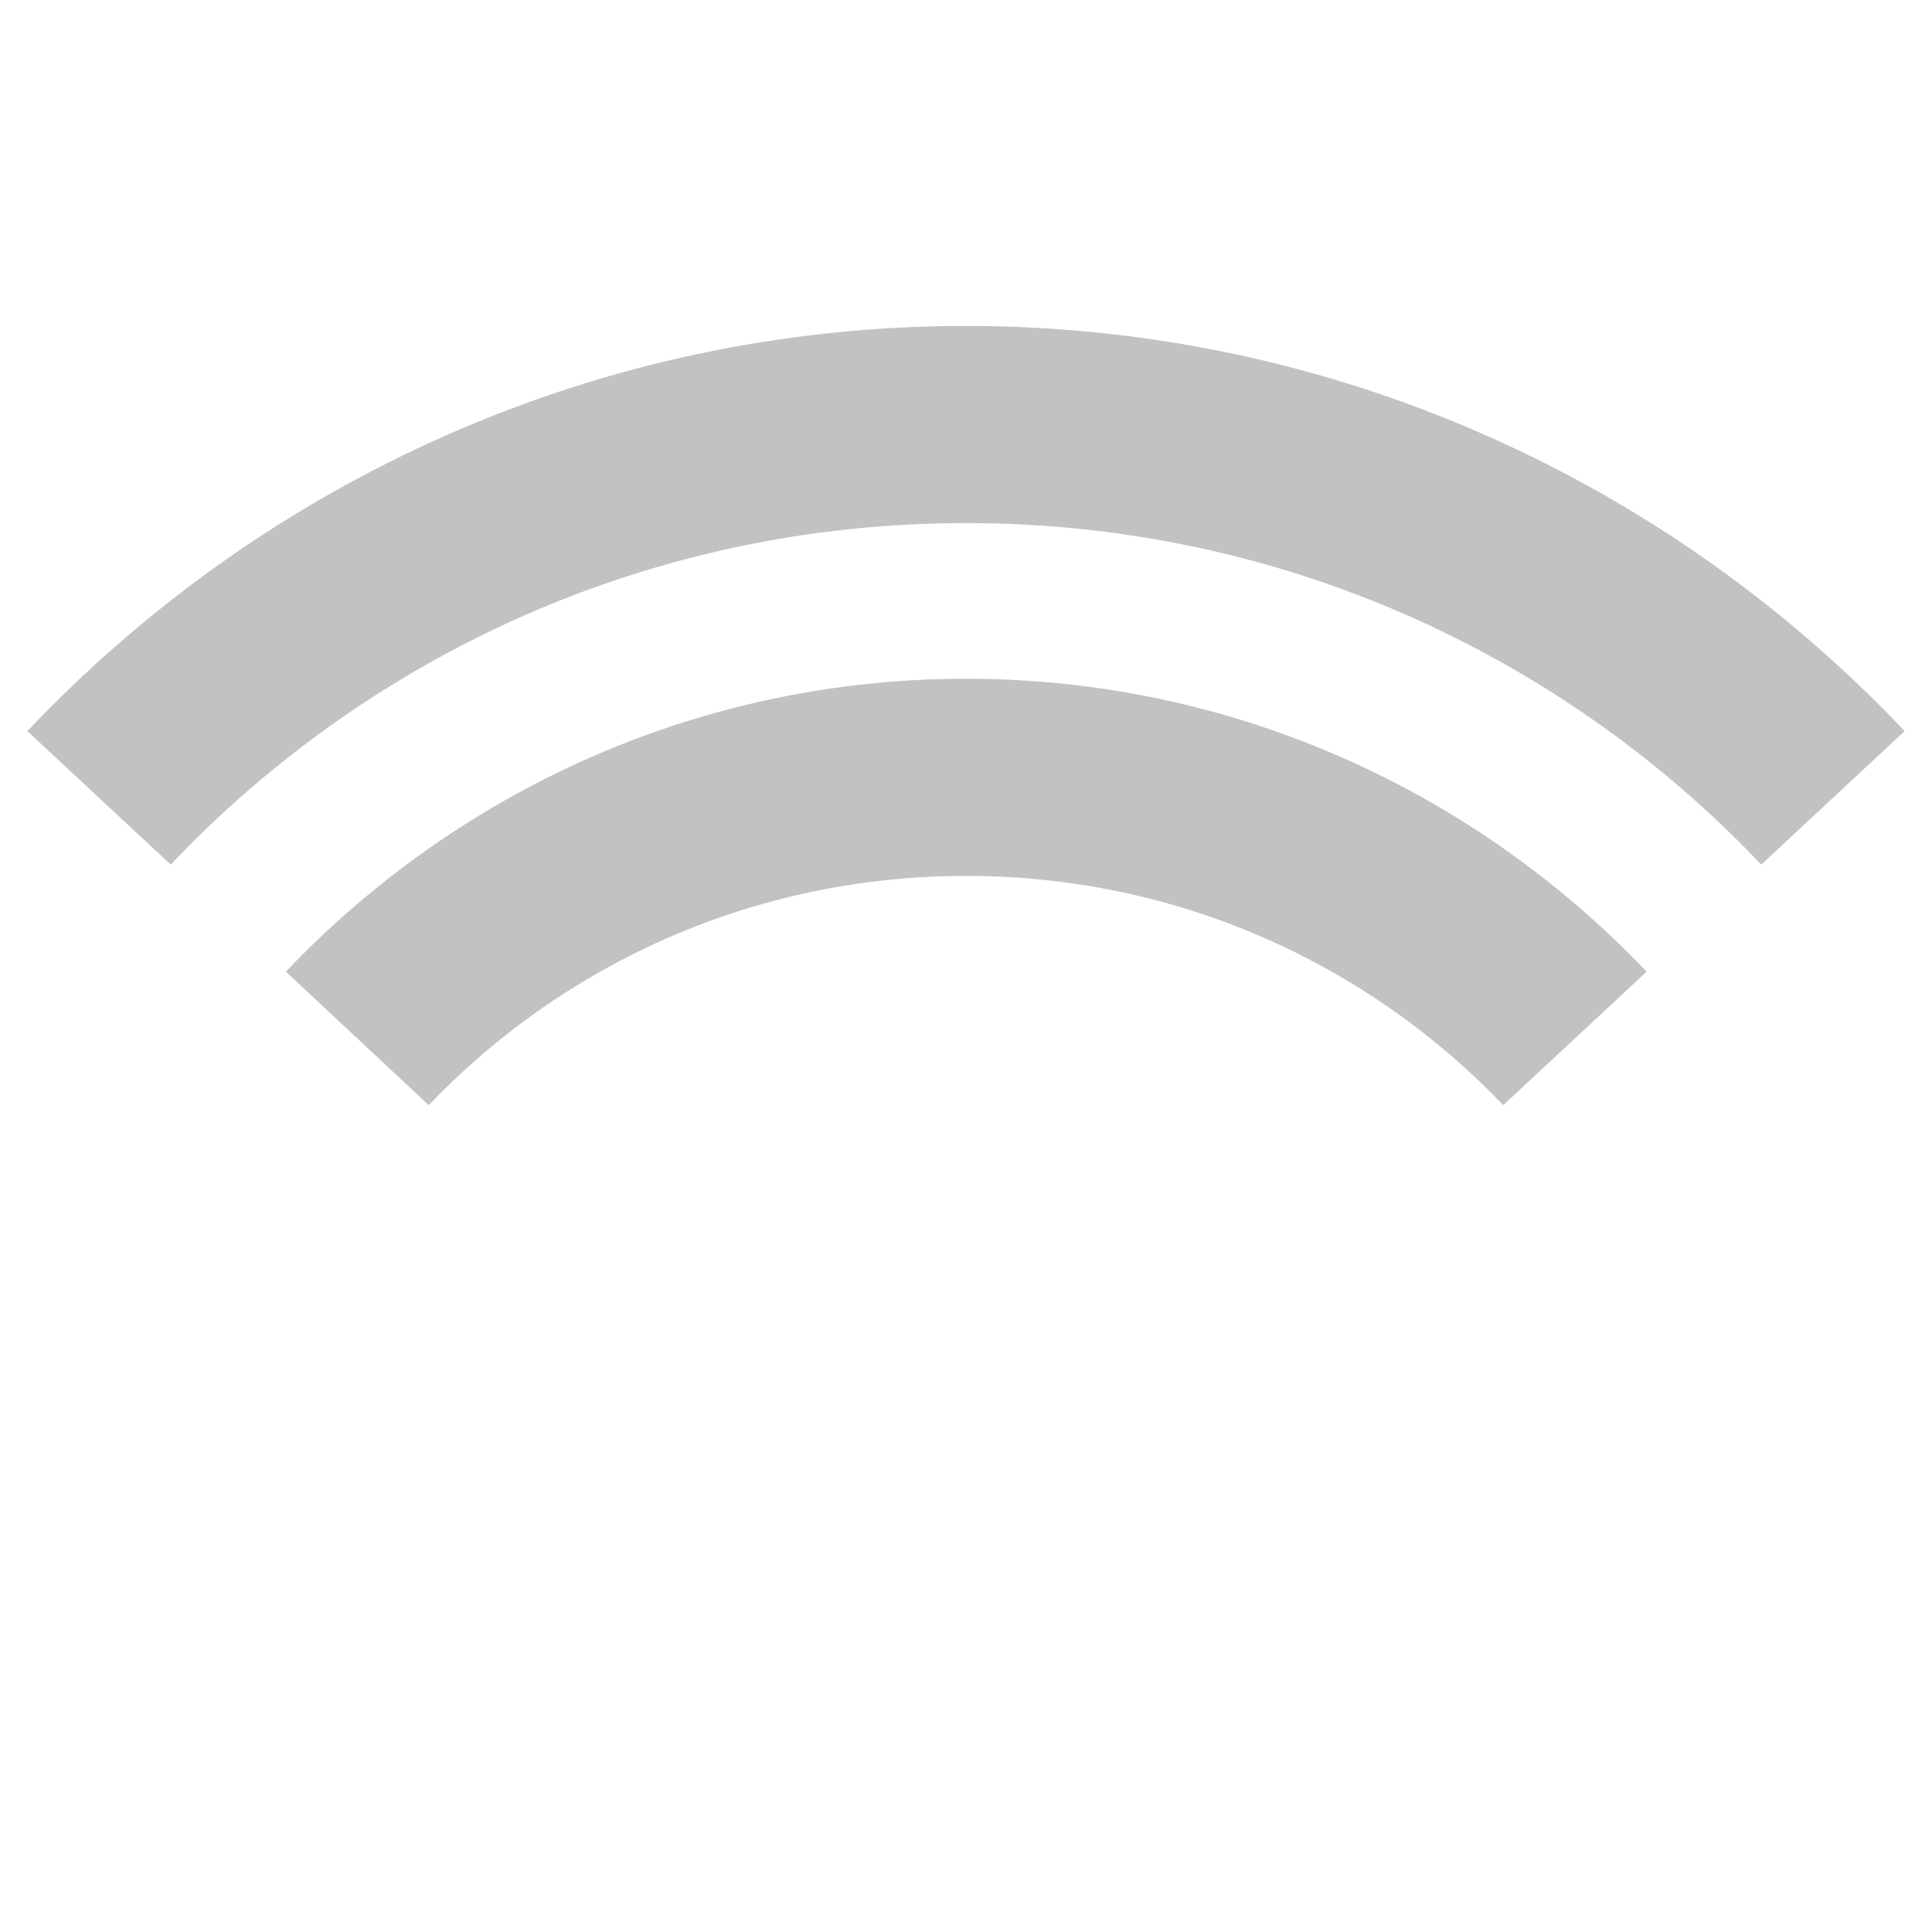
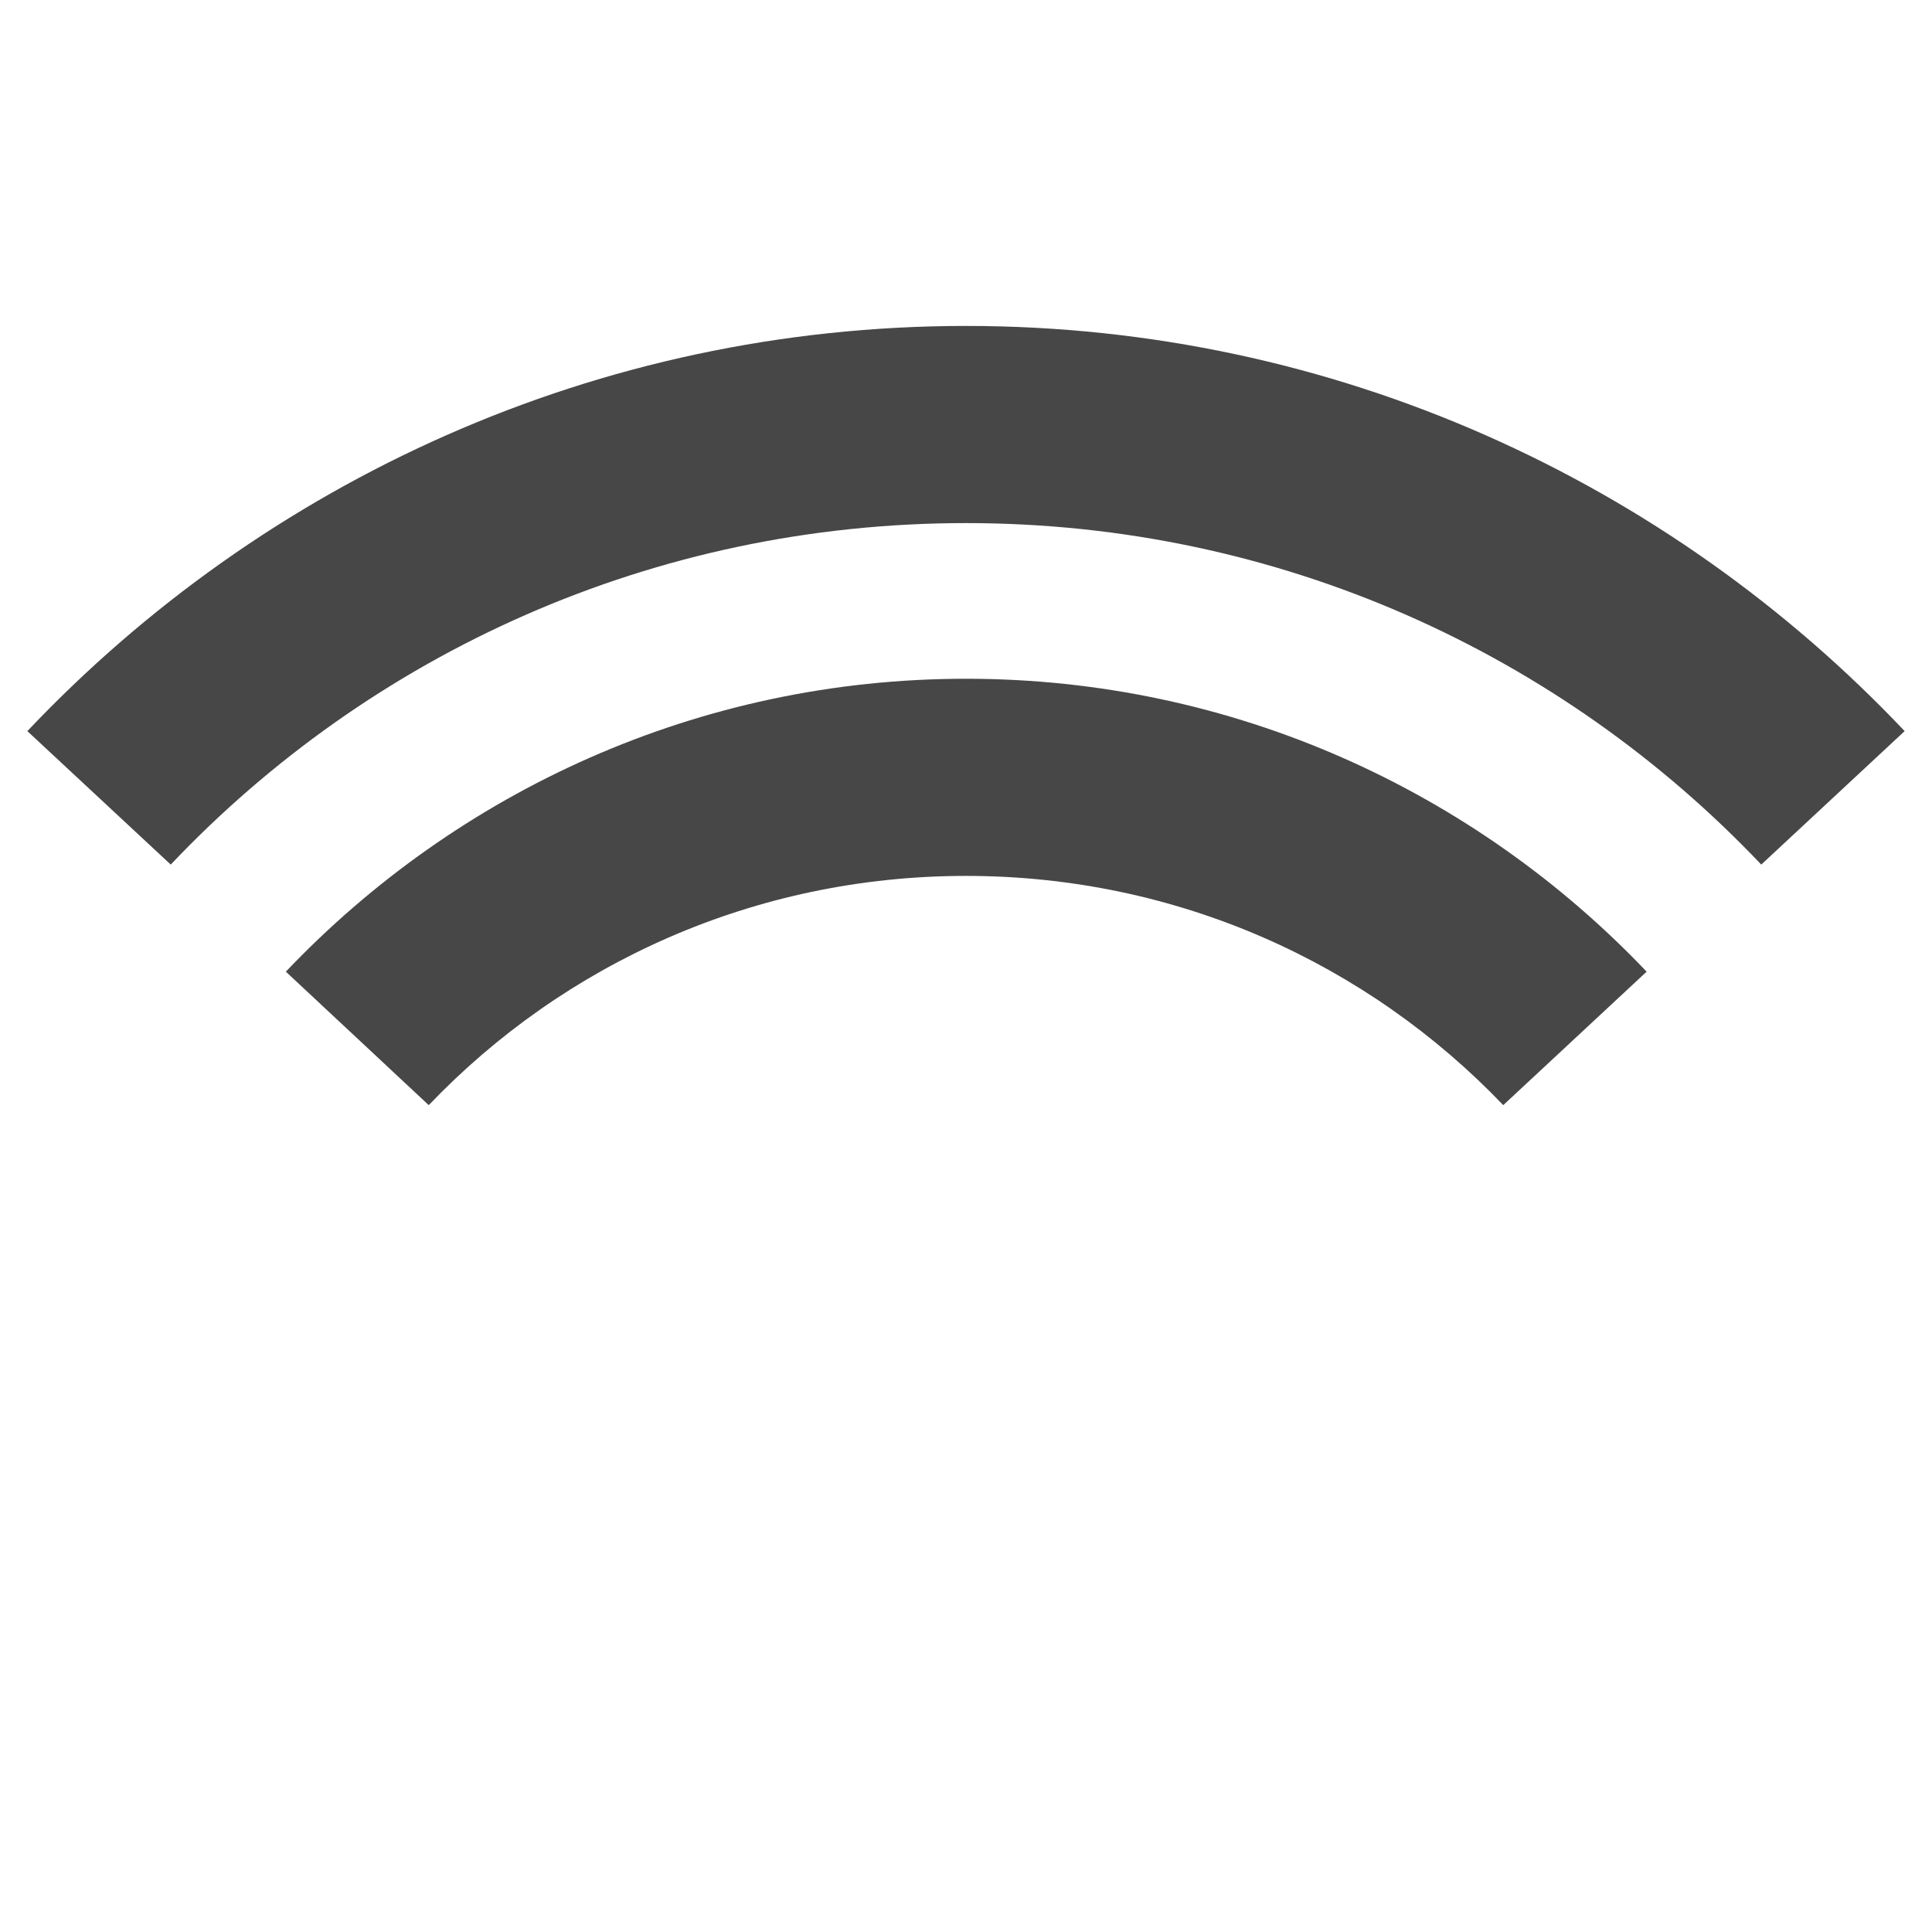
<svg xmlns="http://www.w3.org/2000/svg" width="128" height="128" version="1.1">
-   <path id="shape" d="M 64 21.594 C 39.534 21.594 17.436 31.933 1.812 48.438 L 11.312 57.281 C 24.526 43.339 43.216 34.656 64 34.656 C 84.78 34.656 103.465 43.343 116.688 57.281 L 126.188 48.438 C 110.564 31.933 88.466 21.594 64 21.594 z M 64 44.969 C 46.284 44.969 30.29 52.441 18.938 64.375 L 28.406 73.219 C 37.355 63.853 49.97 58.031 64 58.031 C 78.03 58.031 90.638 63.853 99.594 73.219 L 109.094 64.375 C 97.734 52.436 81.72 44.969 64 44.969 z " style="fill:#333333;fill-opacity:0.3;stroke:none" />
+   <path id="shape" d="M 64 21.594 C 39.534 21.594 17.436 31.933 1.812 48.438 L 11.312 57.281 C 24.526 43.339 43.216 34.656 64 34.656 C 84.78 34.656 103.465 43.343 116.688 57.281 L 126.188 48.438 C 110.564 31.933 88.466 21.594 64 21.594 z M 64 44.969 C 46.284 44.969 30.29 52.441 18.938 64.375 L 28.406 73.219 C 37.355 63.853 49.97 58.031 64 58.031 C 78.03 58.031 90.638 63.853 99.594 73.219 L 109.094 64.375 C 97.734 52.436 81.72 44.969 64 44.969 z " style="fill:#474747;stroke:none" />
</svg>
